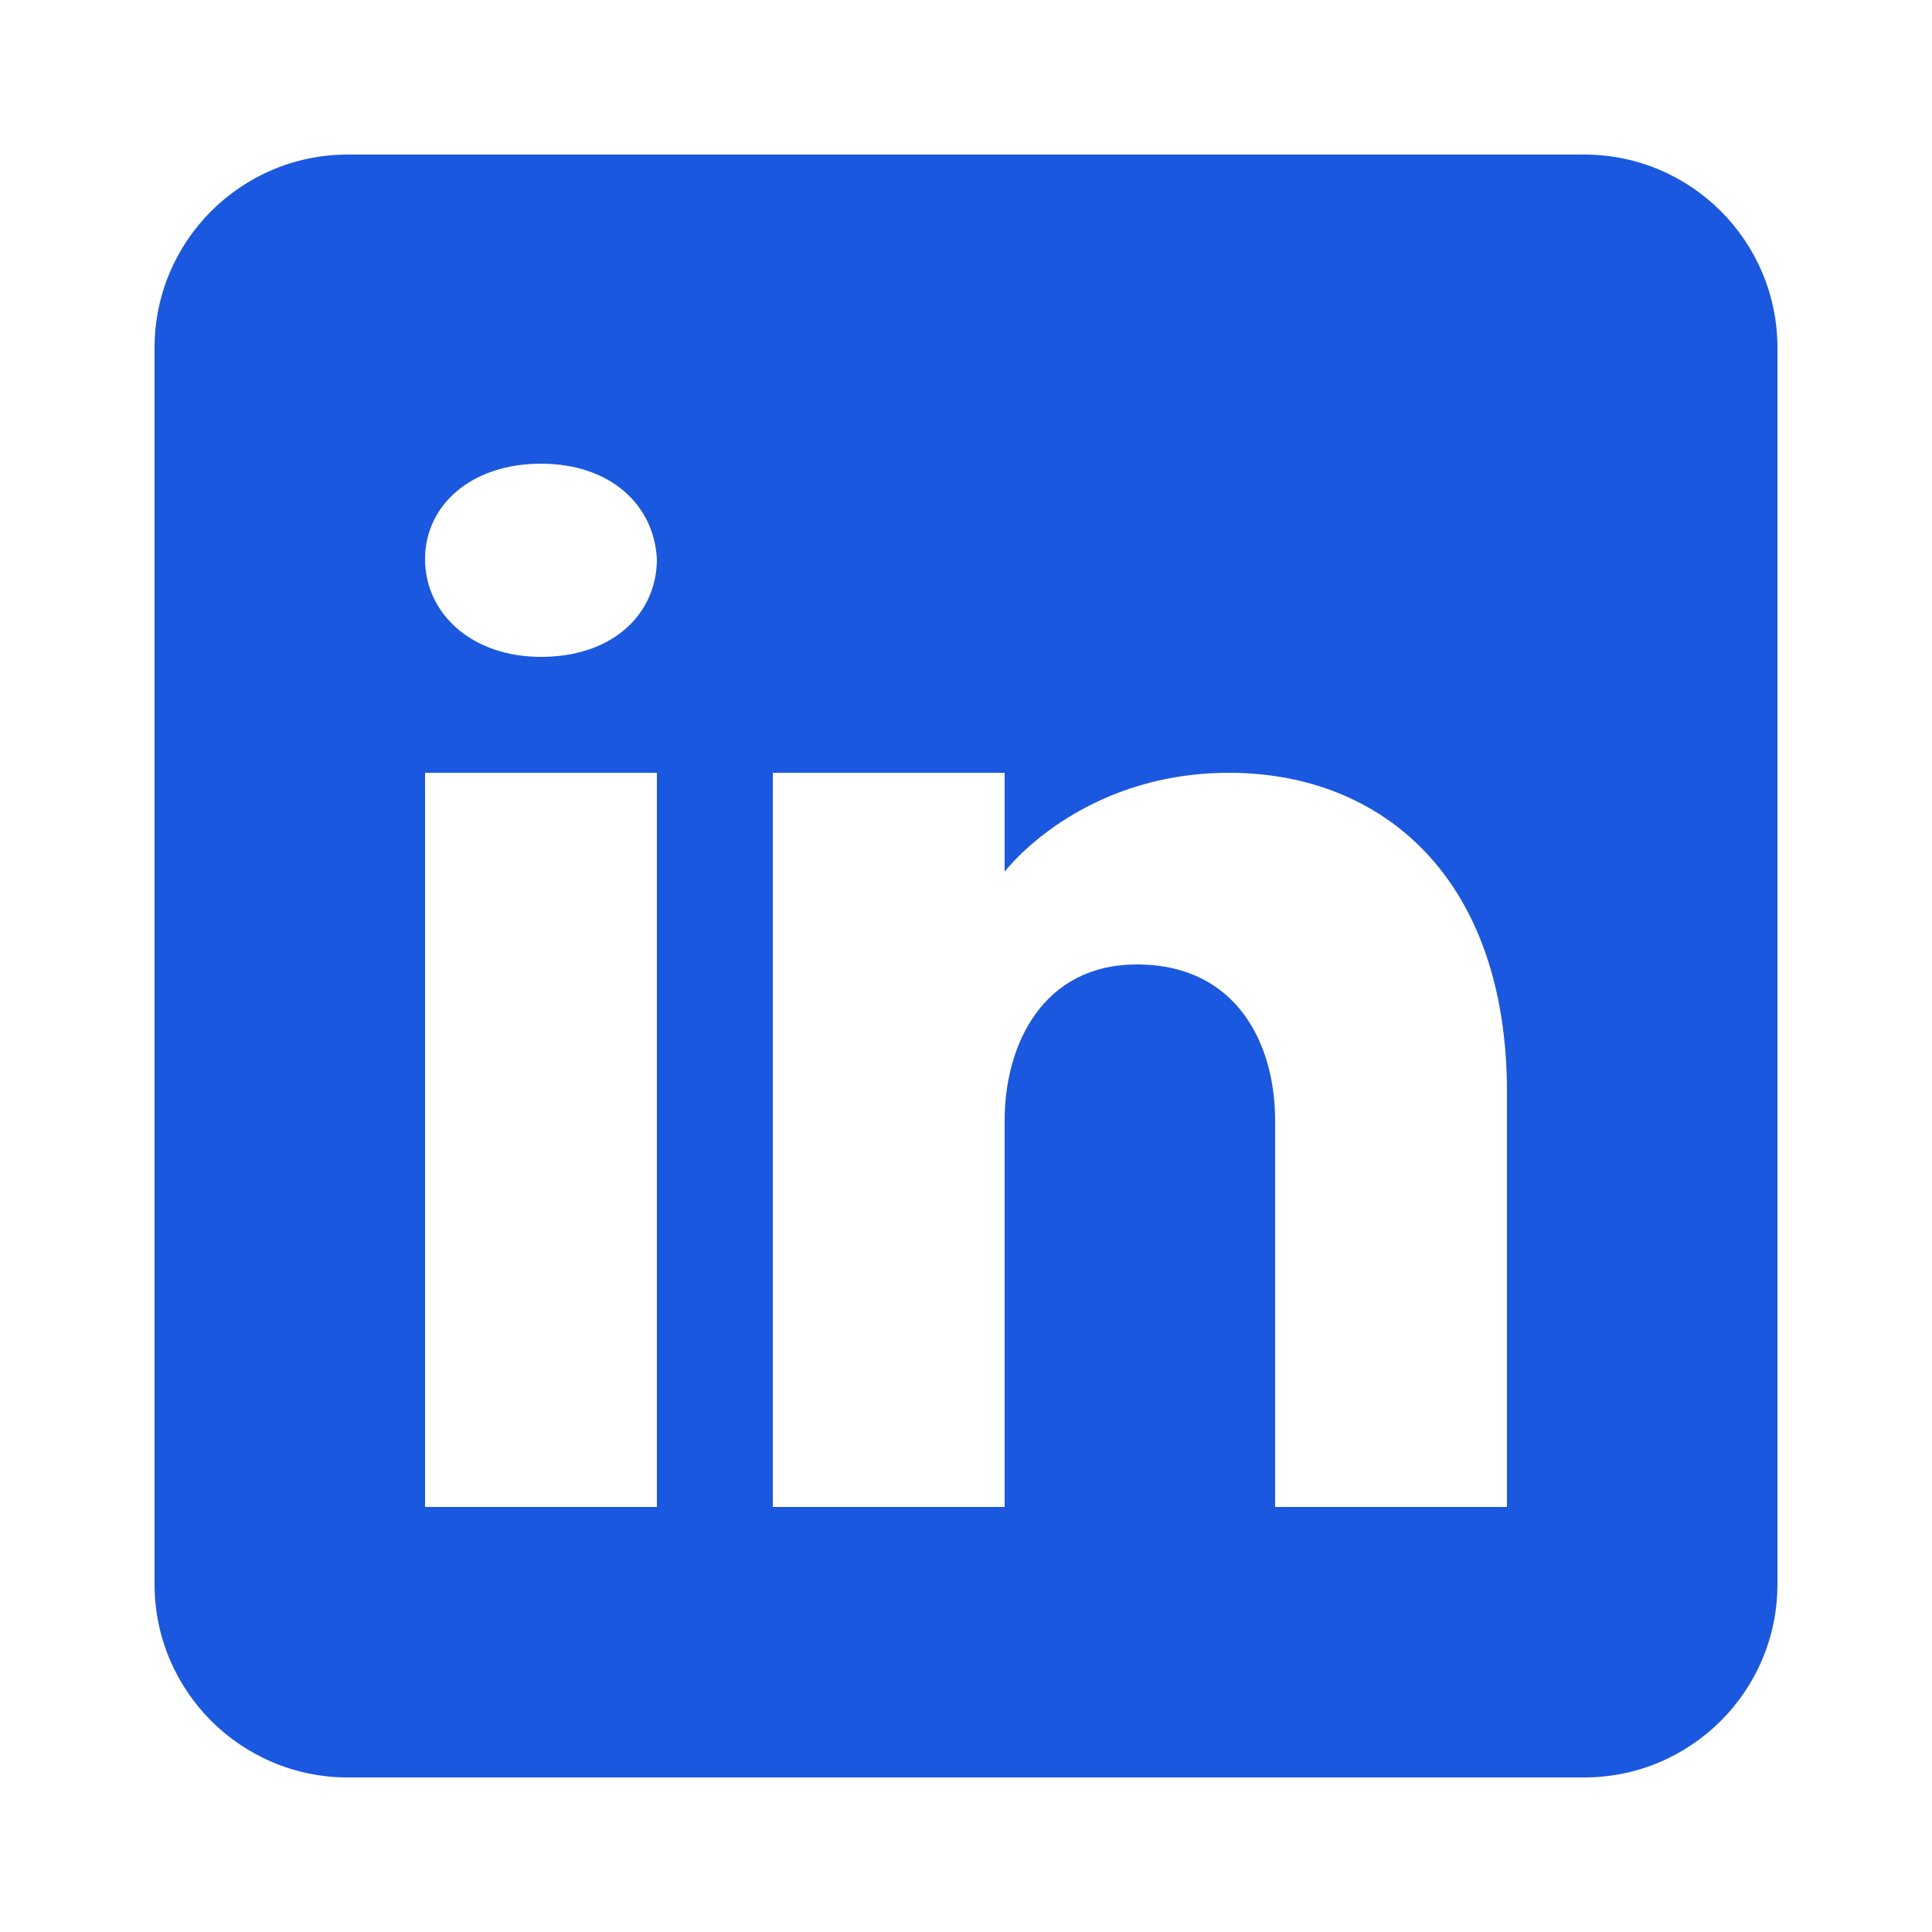
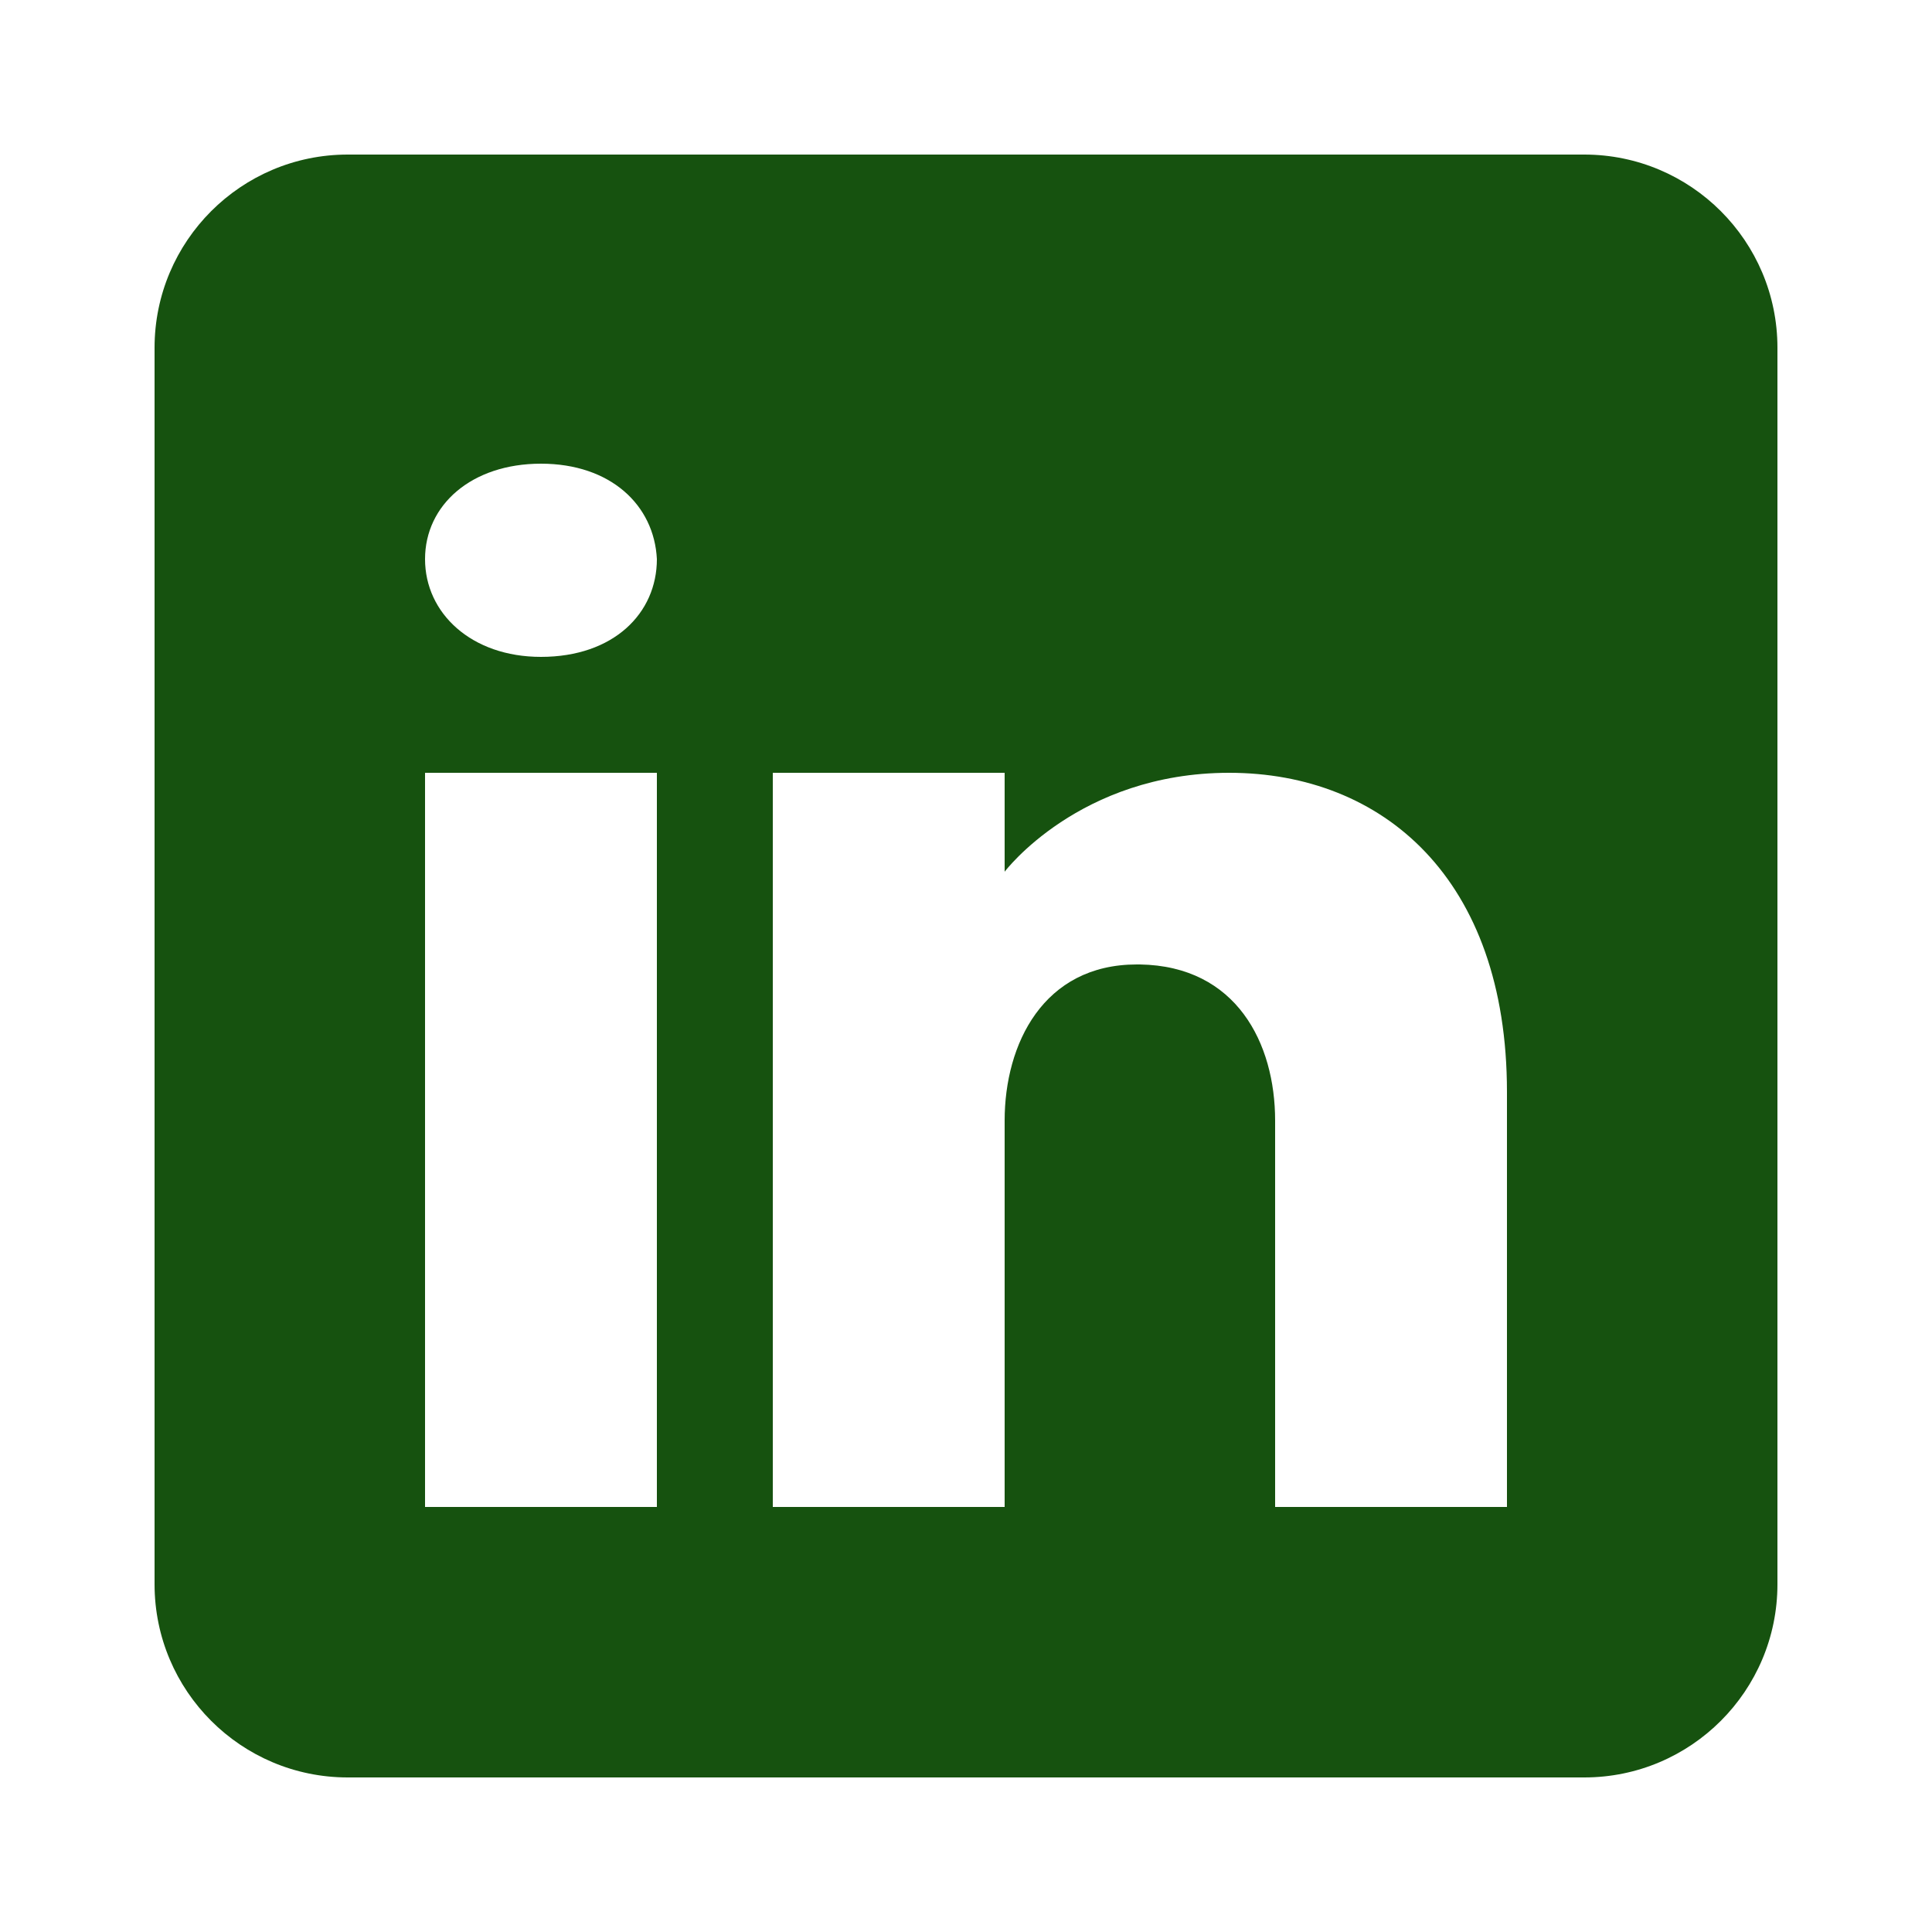
<svg xmlns="http://www.w3.org/2000/svg" viewBox="0,0,256,256" width="50px" height="50px" fill-rule="nonzero">
-   <g fill="#1958df" fill-rule="nonzero" stroke="none" stroke-width="1" stroke-linecap="butt" stroke-linejoin="miter" stroke-miterlimit="10" stroke-dasharray="" stroke-dashoffset="0" font-family="none" font-weight="none" font-size="none" text-anchor="none" style="mix-blend-mode: normal">
+   <g fill="#16520f" fill-rule="nonzero" stroke="none" stroke-width="1" stroke-linecap="butt" stroke-linejoin="miter" stroke-miterlimit="10" stroke-dasharray="" stroke-dashoffset="0" font-family="none" font-weight="none" font-size="none" text-anchor="none" style="mix-blend-mode: normal">
    <g transform="scale(5.12,5.12)">
      <path d="M41,4h-32c-2.76,0 -5,2.24 -5,5v32c0,2.76 2.24,5 5,5h32c2.76,0 5,-2.24 5,-5v-32c0,-2.76 -2.24,-5 -5,-5zM17,20v19h-6v-19zM11,14.47c0,-1.4 1.2,-2.47 3,-2.47c1.8,0 2.93,1.07 3,2.47c0,1.4 -1.12,2.53 -3,2.53c-1.8,0 -3,-1.13 -3,-2.53zM39,39h-6c0,0 0,-9.26 0,-10c0,-2 -1,-4 -3.5,-4.04h-0.08c-2.42,0 -3.42,2.06 -3.42,4.04c0,0.91 0,10 0,10h-6v-19h6v2.56c0,0 1.93,-2.56 5.81,-2.56c3.97,0 7.19,2.73 7.19,8.26z" />
    </g>
  </g>
</svg>
